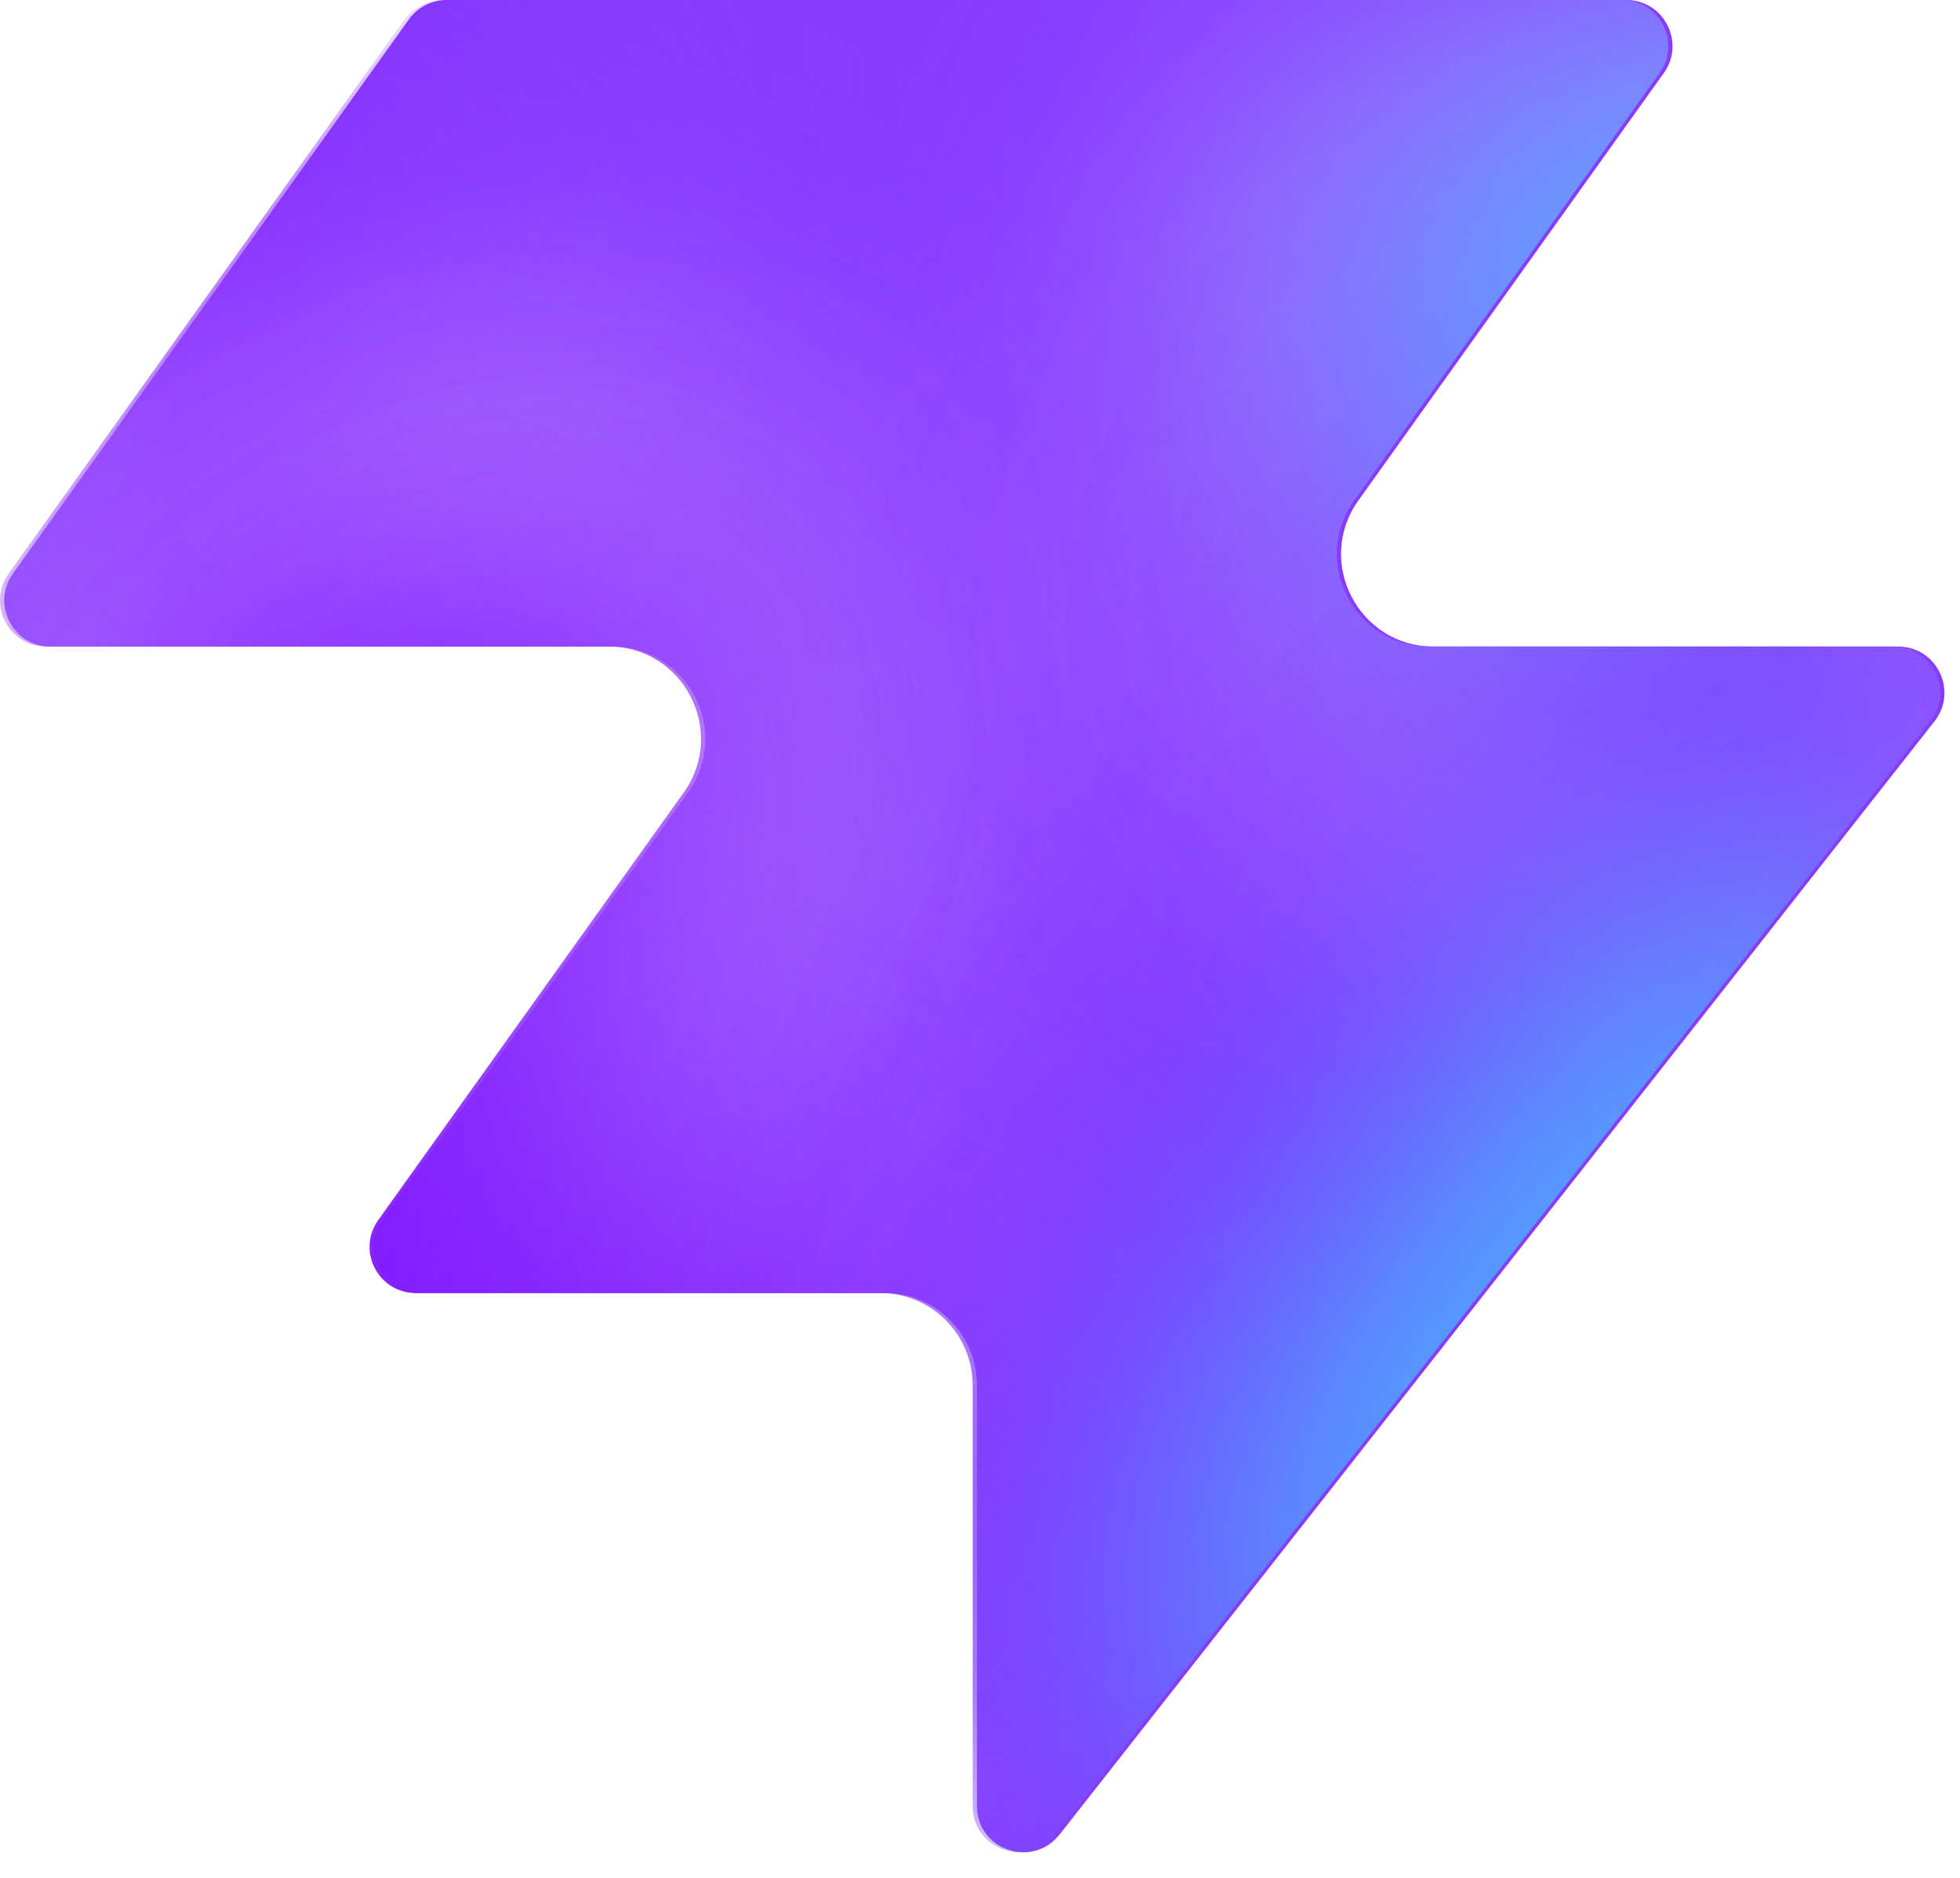
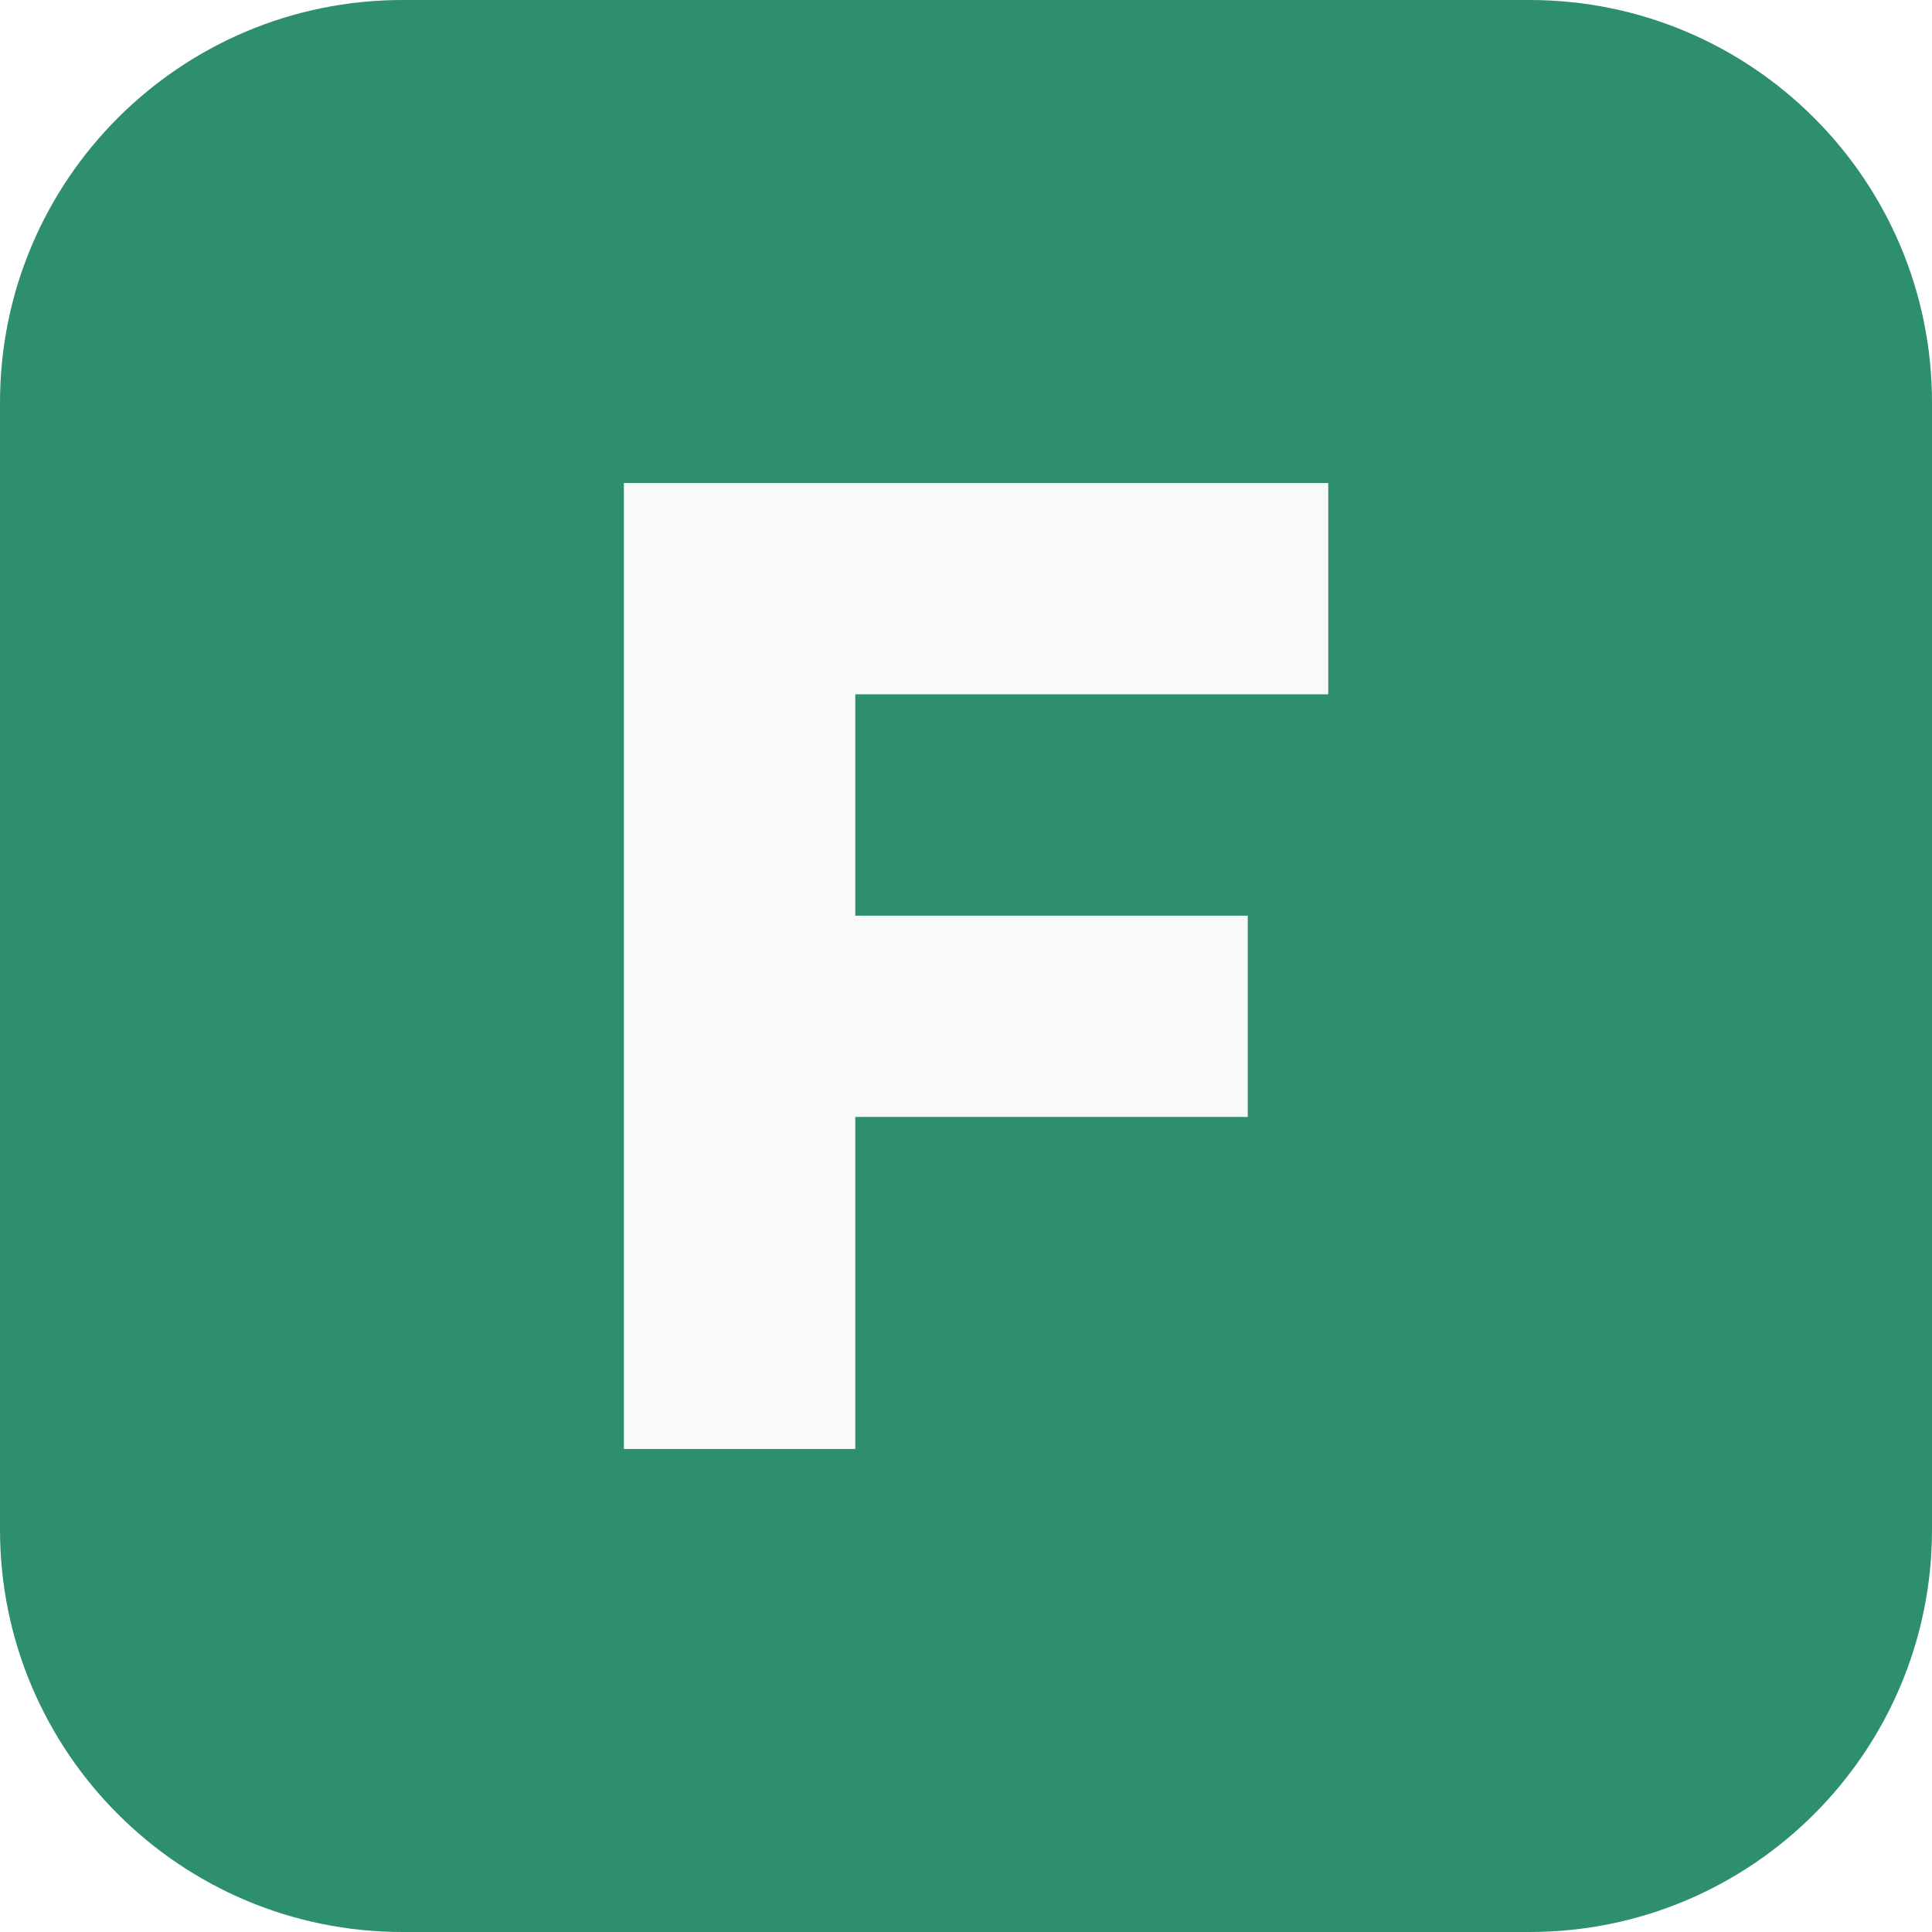
- <svg xmlns="http://www.w3.org/2000/svg" width="48" height="46" fill="none" viewBox="0 0 48 46">
-   <path fill="#863bff" d="M25.946 44.938c-.664.845-2.021.375-2.021-.698V33.937a2.26 2.26 0 0 0-2.262-2.262H10.287c-.92 0-1.456-1.04-.92-1.788l7.48-10.471c1.07-1.497 0-3.578-1.842-3.578H1.237c-.92 0-1.456-1.04-.92-1.788L10.013.474c.214-.297.556-.474.92-.474h28.894c.92 0 1.456 1.04.92 1.788l-7.48 10.471c-1.07 1.498 0 3.579 1.842 3.579h11.377c.943 0 1.473 1.088.89 1.83L25.947 44.94z" style="fill:#863bff;fill:color(display-p3 .525 .23 1);fill-opacity:1" />
-   <mask id="a" width="48" height="46" x="0" y="0" maskUnits="userSpaceOnUse" style="mask-type:alpha">
-     <path fill="#000" d="M25.842 44.938c-.664.844-2.021.375-2.021-.698V33.937a2.26 2.26 0 0 0-2.262-2.262H10.183c-.92 0-1.456-1.04-.92-1.788l7.48-10.471c1.07-1.498 0-3.579-1.842-3.579H1.133c-.92 0-1.456-1.04-.92-1.787L9.91.473c.214-.297.556-.474.92-.474h28.894c.92 0 1.456 1.04.92 1.788l-7.48 10.471c-1.07 1.498 0 3.578 1.842 3.578h11.377c.943 0 1.473 1.088.89 1.832L25.843 44.94z" style="fill:#000;fill-opacity:1" />
-   </mask>
-   <g mask="url(#a)">
-     <g filter="url(#b)">
-       <ellipse cx="5.508" cy="14.704" fill="#ede6ff" rx="5.508" ry="14.704" style="fill:#ede6ff;fill:color(display-p3 .927 .903 1);fill-opacity:1" transform="matrix(.00324 1 1 -.00324 -4.47 31.516)" />
-     </g>
-     <g filter="url(#c)">
-       <ellipse cx="10.399" cy="29.851" fill="#ede6ff" rx="10.399" ry="29.851" style="fill:#ede6ff;fill:color(display-p3 .927 .903 1);fill-opacity:1" transform="matrix(.00324 1 1 -.00324 -39.328 7.883)" />
-     </g>
-     <g filter="url(#d)">
-       <ellipse cx="5.508" cy="30.487" fill="#7e14ff" rx="5.508" ry="30.487" style="fill:#7e14ff;fill:color(display-p3 .492 .077 1);fill-opacity:1" transform="rotate(89.814 -25.913 -14.639)scale(1 -1)" />
-     </g>
-     <g filter="url(#e)">
-       <ellipse cx="5.508" cy="30.599" fill="#7e14ff" rx="5.508" ry="30.599" style="fill:#7e14ff;fill:color(display-p3 .492 .077 1);fill-opacity:1" transform="rotate(89.814 -32.644 -3.334)scale(1 -1)" />
-     </g>
-     <g filter="url(#f)">
-       <ellipse cx="5.508" cy="30.599" fill="#7e14ff" rx="5.508" ry="30.599" style="fill:#7e14ff;fill:color(display-p3 .492 .077 1);fill-opacity:1" transform="matrix(.00324 1 1 -.00324 -34.34 30.47)" />
-     </g>
-     <g filter="url(#g)">
-       <ellipse cx="14.072" cy="22.078" fill="#ede6ff" rx="14.072" ry="22.078" style="fill:#ede6ff;fill:color(display-p3 .927 .903 1);fill-opacity:1" transform="rotate(93.35 24.506 48.493)scale(-1 1)" />
-     </g>
-     <g filter="url(#h)">
-       <ellipse cx="3.47" cy="21.501" fill="#7e14ff" rx="3.47" ry="21.501" style="fill:#7e14ff;fill:color(display-p3 .492 .077 1);fill-opacity:1" transform="rotate(89.009 28.708 47.59)scale(-1 1)" />
-     </g>
-     <g filter="url(#i)">
-       <ellipse cx="3.47" cy="21.501" fill="#7e14ff" rx="3.47" ry="21.501" style="fill:#7e14ff;fill:color(display-p3 .492 .077 1);fill-opacity:1" transform="rotate(89.009 28.708 47.59)scale(-1 1)" />
-     </g>
-     <g filter="url(#j)">
-       <ellipse cx=".387" cy="8.972" fill="#7e14ff" rx="4.407" ry="29.108" style="fill:#7e14ff;fill:color(display-p3 .492 .077 1);fill-opacity:1" transform="rotate(39.51 .387 8.972)" />
-     </g>
-     <g filter="url(#k)">
-       <ellipse cx="47.523" cy="-6.092" fill="#7e14ff" rx="4.407" ry="29.108" style="fill:#7e14ff;fill:color(display-p3 .492 .077 1);fill-opacity:1" transform="rotate(37.892 47.523 -6.092)" />
-     </g>
-     <g filter="url(#l)">
-       <ellipse cx="41.412" cy="6.333" fill="#47bfff" rx="5.971" ry="9.665" style="fill:#47bfff;fill:color(display-p3 .28 .748 1);fill-opacity:1" transform="rotate(37.892 41.412 6.333)" />
-     </g>
-     <g filter="url(#m)">
-       <ellipse cx="-1.879" cy="38.332" fill="#7e14ff" rx="4.407" ry="29.108" style="fill:#7e14ff;fill:color(display-p3 .492 .077 1);fill-opacity:1" transform="rotate(37.892 -1.88 38.332)" />
-     </g>
-     <g filter="url(#n)">
-       <ellipse cx="-1.879" cy="38.332" fill="#7e14ff" rx="4.407" ry="29.108" style="fill:#7e14ff;fill:color(display-p3 .492 .077 1);fill-opacity:1" transform="rotate(37.892 -1.88 38.332)" />
-     </g>
-     <g filter="url(#o)">
-       <ellipse cx="35.651" cy="29.907" fill="#7e14ff" rx="4.407" ry="29.108" style="fill:#7e14ff;fill:color(display-p3 .492 .077 1);fill-opacity:1" transform="rotate(37.892 35.651 29.907)" />
-     </g>
-     <g filter="url(#p)">
-       <ellipse cx="38.418" cy="32.4" fill="#47bfff" rx="5.971" ry="15.297" style="fill:#47bfff;fill:color(display-p3 .28 .748 1);fill-opacity:1" transform="rotate(37.892 38.418 32.4)" />
-     </g>
-   </g>
-   <defs>
-     <filter id="b" width="60.045" height="41.654" x="-19.77" y="16.149" color-interpolation-filters="sRGB" filterUnits="userSpaceOnUse">
-       <feFlood flood-opacity="0" result="BackgroundImageFix" />
-       <feBlend in="SourceGraphic" in2="BackgroundImageFix" result="shape" />
-       <feGaussianBlur result="effect1_foregroundBlur_2002_17158" stdDeviation="7.659" />
-     </filter>
-     <filter id="c" width="90.34" height="51.437" x="-54.613" y="-7.533" color-interpolation-filters="sRGB" filterUnits="userSpaceOnUse">
-       <feFlood flood-opacity="0" result="BackgroundImageFix" />
-       <feBlend in="SourceGraphic" in2="BackgroundImageFix" result="shape" />
-       <feGaussianBlur result="effect1_foregroundBlur_2002_17158" stdDeviation="7.659" />
-     </filter>
-     <filter id="d" width="79.355" height="29.4" x="-49.64" y="2.03" color-interpolation-filters="sRGB" filterUnits="userSpaceOnUse">
-       <feFlood flood-opacity="0" result="BackgroundImageFix" />
-       <feBlend in="SourceGraphic" in2="BackgroundImageFix" result="shape" />
-       <feGaussianBlur result="effect1_foregroundBlur_2002_17158" stdDeviation="4.596" />
-     </filter>
-     <filter id="e" width="79.579" height="29.4" x="-45.045" y="20.029" color-interpolation-filters="sRGB" filterUnits="userSpaceOnUse">
-       <feFlood flood-opacity="0" result="BackgroundImageFix" />
-       <feBlend in="SourceGraphic" in2="BackgroundImageFix" result="shape" />
-       <feGaussianBlur result="effect1_foregroundBlur_2002_17158" stdDeviation="4.596" />
-     </filter>
-     <filter id="f" width="79.579" height="29.4" x="-43.513" y="21.178" color-interpolation-filters="sRGB" filterUnits="userSpaceOnUse">
-       <feFlood flood-opacity="0" result="BackgroundImageFix" />
-       <feBlend in="SourceGraphic" in2="BackgroundImageFix" result="shape" />
-       <feGaussianBlur result="effect1_foregroundBlur_2002_17158" stdDeviation="4.596" />
-     </filter>
-     <filter id="g" width="74.749" height="58.852" x="15.756" y="-17.901" color-interpolation-filters="sRGB" filterUnits="userSpaceOnUse">
-       <feFlood flood-opacity="0" result="BackgroundImageFix" />
-       <feBlend in="SourceGraphic" in2="BackgroundImageFix" result="shape" />
-       <feGaussianBlur result="effect1_foregroundBlur_2002_17158" stdDeviation="7.659" />
-     </filter>
-     <filter id="h" width="61.377" height="25.362" x="23.548" y="2.284" color-interpolation-filters="sRGB" filterUnits="userSpaceOnUse">
-       <feFlood flood-opacity="0" result="BackgroundImageFix" />
-       <feBlend in="SourceGraphic" in2="BackgroundImageFix" result="shape" />
-       <feGaussianBlur result="effect1_foregroundBlur_2002_17158" stdDeviation="4.596" />
-     </filter>
-     <filter id="i" width="61.377" height="25.362" x="23.548" y="2.284" color-interpolation-filters="sRGB" filterUnits="userSpaceOnUse">
-       <feFlood flood-opacity="0" result="BackgroundImageFix" />
-       <feBlend in="SourceGraphic" in2="BackgroundImageFix" result="shape" />
-       <feGaussianBlur result="effect1_foregroundBlur_2002_17158" stdDeviation="4.596" />
-     </filter>
-     <filter id="j" width="56.045" height="63.649" x="-27.636" y="-22.853" color-interpolation-filters="sRGB" filterUnits="userSpaceOnUse">
-       <feFlood flood-opacity="0" result="BackgroundImageFix" />
-       <feBlend in="SourceGraphic" in2="BackgroundImageFix" result="shape" />
-       <feGaussianBlur result="effect1_foregroundBlur_2002_17158" stdDeviation="4.596" />
-     </filter>
-     <filter id="k" width="54.814" height="64.646" x="20.116" y="-38.415" color-interpolation-filters="sRGB" filterUnits="userSpaceOnUse">
-       <feFlood flood-opacity="0" result="BackgroundImageFix" />
-       <feBlend in="SourceGraphic" in2="BackgroundImageFix" result="shape" />
-       <feGaussianBlur result="effect1_foregroundBlur_2002_17158" stdDeviation="4.596" />
-     </filter>
-     <filter id="l" width="33.541" height="35.313" x="24.641" y="-11.323" color-interpolation-filters="sRGB" filterUnits="userSpaceOnUse">
-       <feFlood flood-opacity="0" result="BackgroundImageFix" />
-       <feBlend in="SourceGraphic" in2="BackgroundImageFix" result="shape" />
-       <feGaussianBlur result="effect1_foregroundBlur_2002_17158" stdDeviation="4.596" />
-     </filter>
-     <filter id="m" width="54.814" height="64.646" x="-29.286" y="6.009" color-interpolation-filters="sRGB" filterUnits="userSpaceOnUse">
-       <feFlood flood-opacity="0" result="BackgroundImageFix" />
-       <feBlend in="SourceGraphic" in2="BackgroundImageFix" result="shape" />
-       <feGaussianBlur result="effect1_foregroundBlur_2002_17158" stdDeviation="4.596" />
-     </filter>
-     <filter id="n" width="54.814" height="64.646" x="-29.286" y="6.009" color-interpolation-filters="sRGB" filterUnits="userSpaceOnUse">
-       <feFlood flood-opacity="0" result="BackgroundImageFix" />
-       <feBlend in="SourceGraphic" in2="BackgroundImageFix" result="shape" />
-       <feGaussianBlur result="effect1_foregroundBlur_2002_17158" stdDeviation="4.596" />
-     </filter>
-     <filter id="o" width="54.814" height="64.646" x="8.244" y="-2.416" color-interpolation-filters="sRGB" filterUnits="userSpaceOnUse">
-       <feFlood flood-opacity="0" result="BackgroundImageFix" />
-       <feBlend in="SourceGraphic" in2="BackgroundImageFix" result="shape" />
-       <feGaussianBlur result="effect1_foregroundBlur_2002_17158" stdDeviation="4.596" />
-     </filter>
-     <filter id="p" width="39.409" height="43.623" x="18.713" y="10.588" color-interpolation-filters="sRGB" filterUnits="userSpaceOnUse">
-       <feFlood flood-opacity="0" result="BackgroundImageFix" />
-       <feBlend in="SourceGraphic" in2="BackgroundImageFix" result="shape" />
-       <feGaussianBlur result="effect1_foregroundBlur_2002_17158" stdDeviation="4.596" />
-     </filter>
-   </defs>
+ <svg xmlns="http://www.w3.org/2000/svg" viewBox="0 0 48 48" fill="none">
+   <rect width="48" height="48" rx="10" fill="#2d8f6f" />
+   <path fill="#f8f9fa" d="M15.5 12h17.5v5.25H21.25v5.5H31v5H21.25V36H15.5V12Z" />
</svg>
